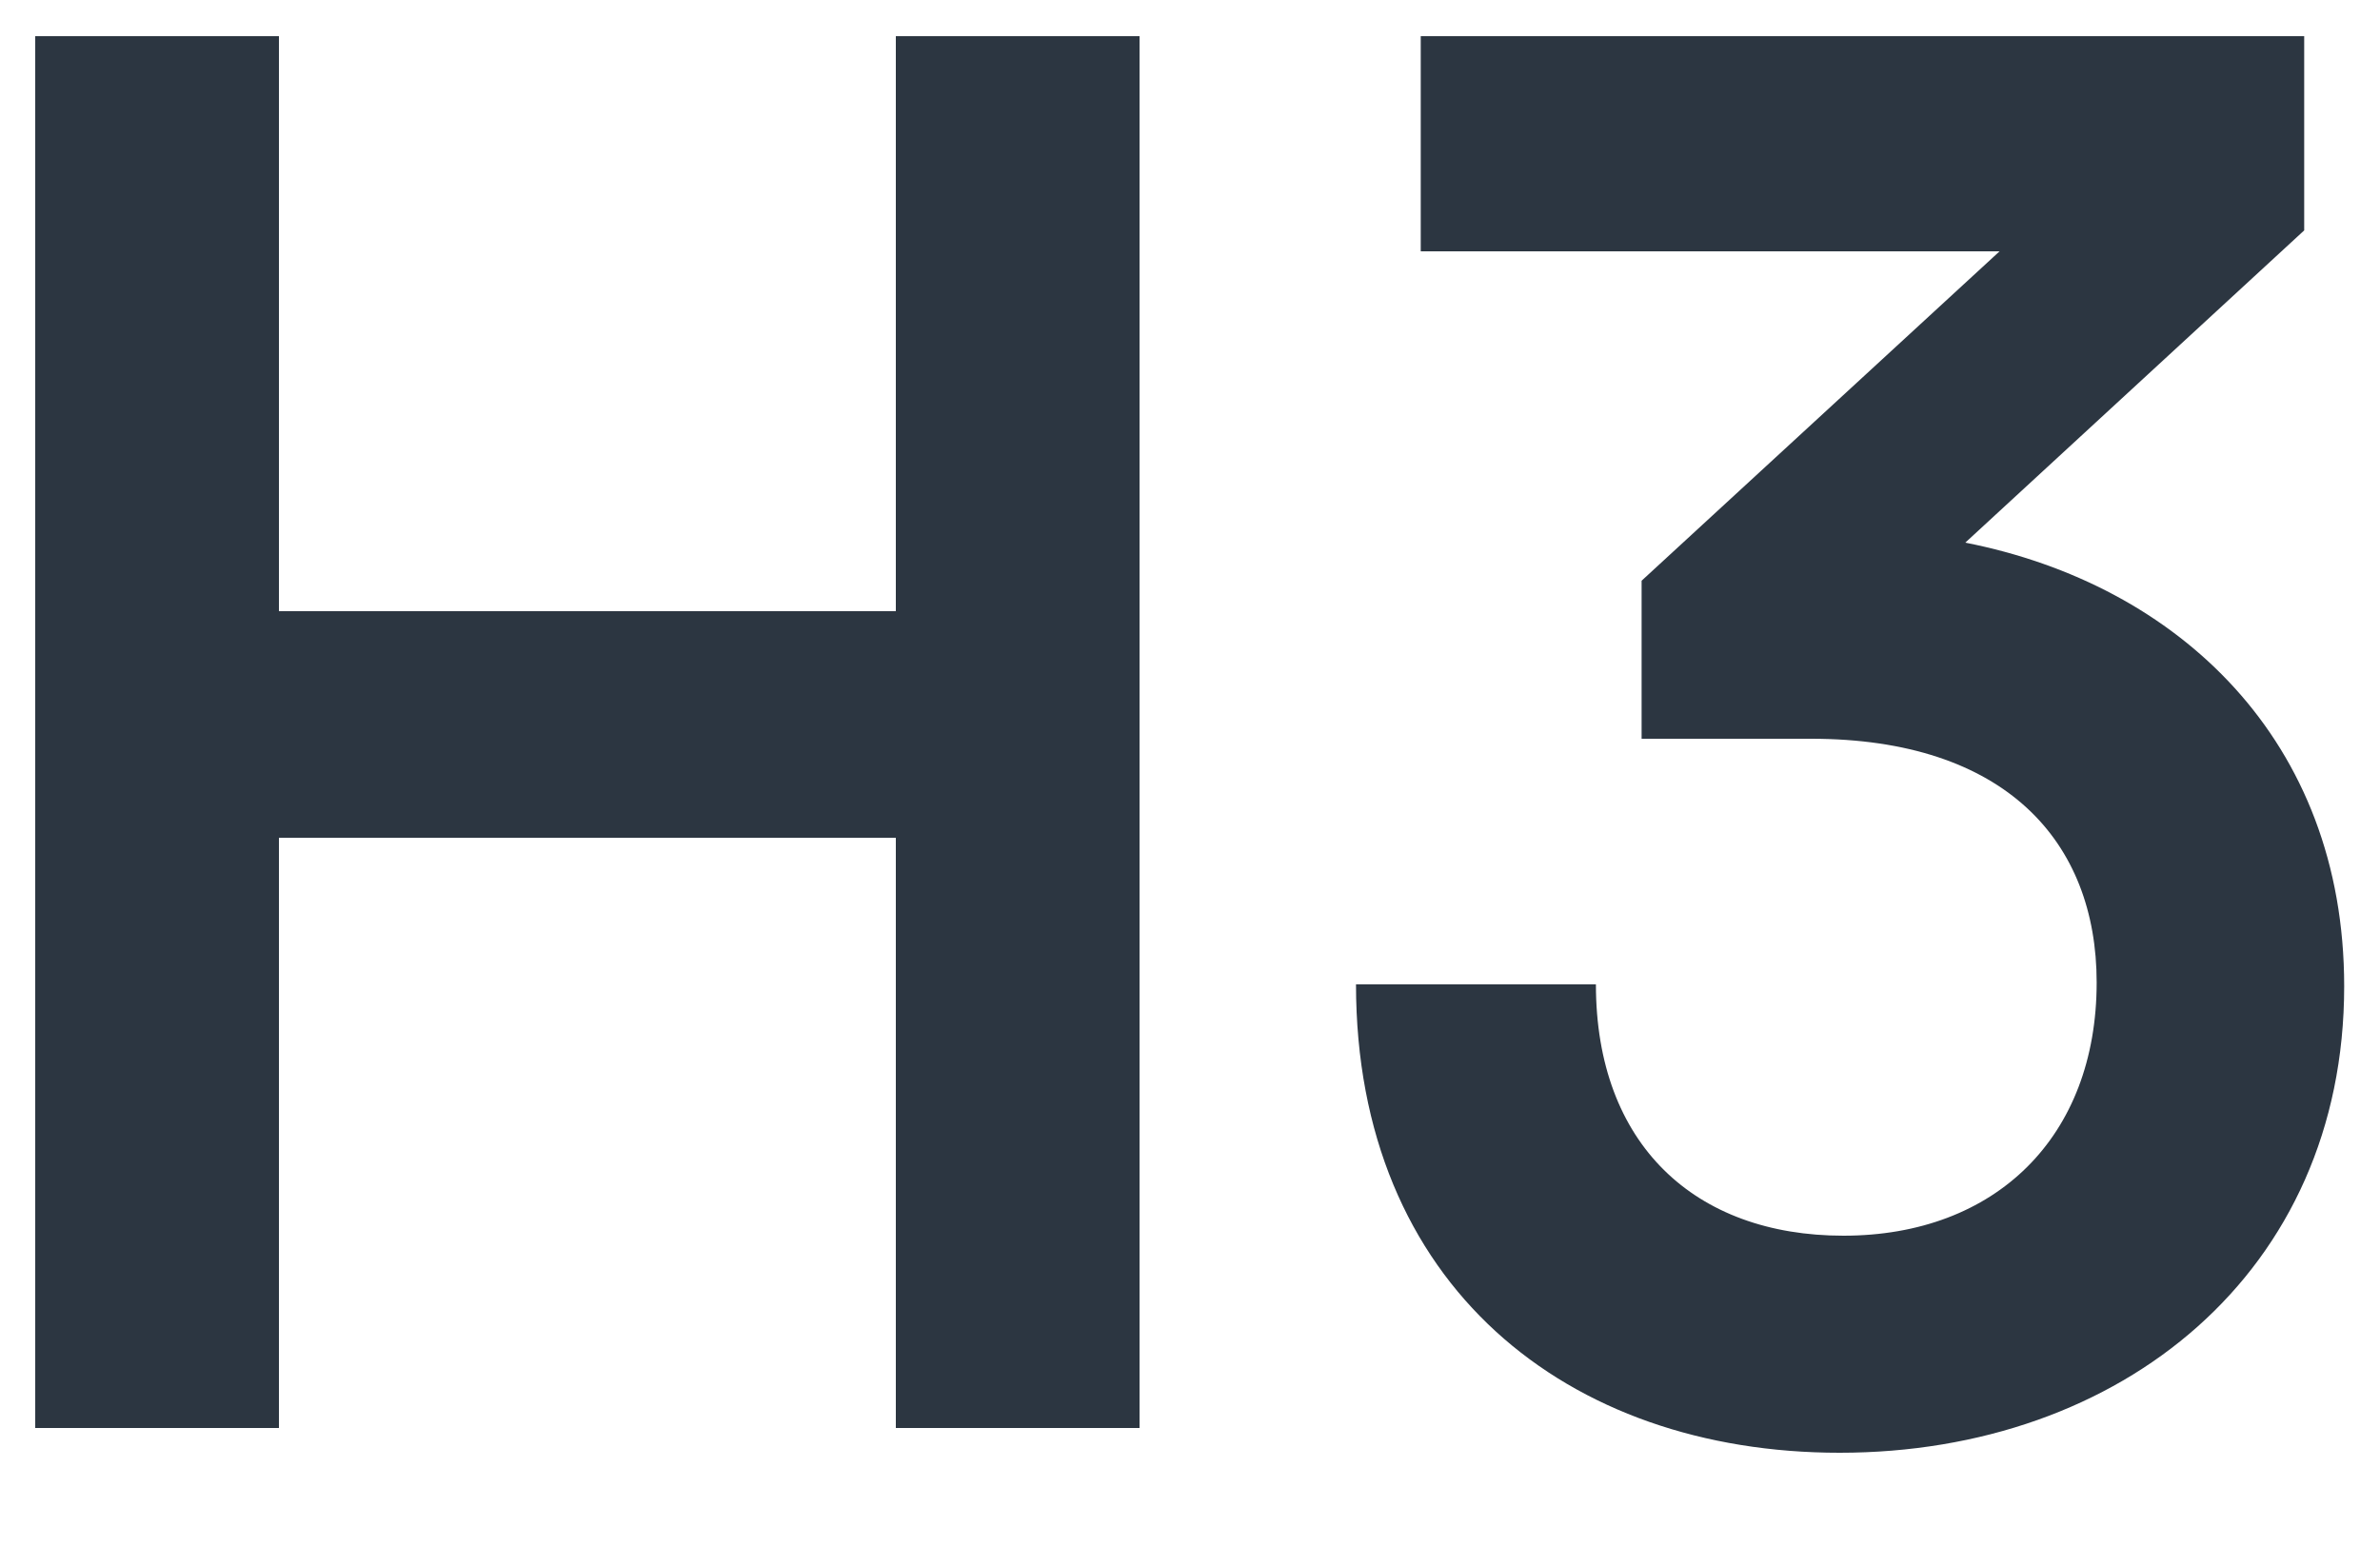
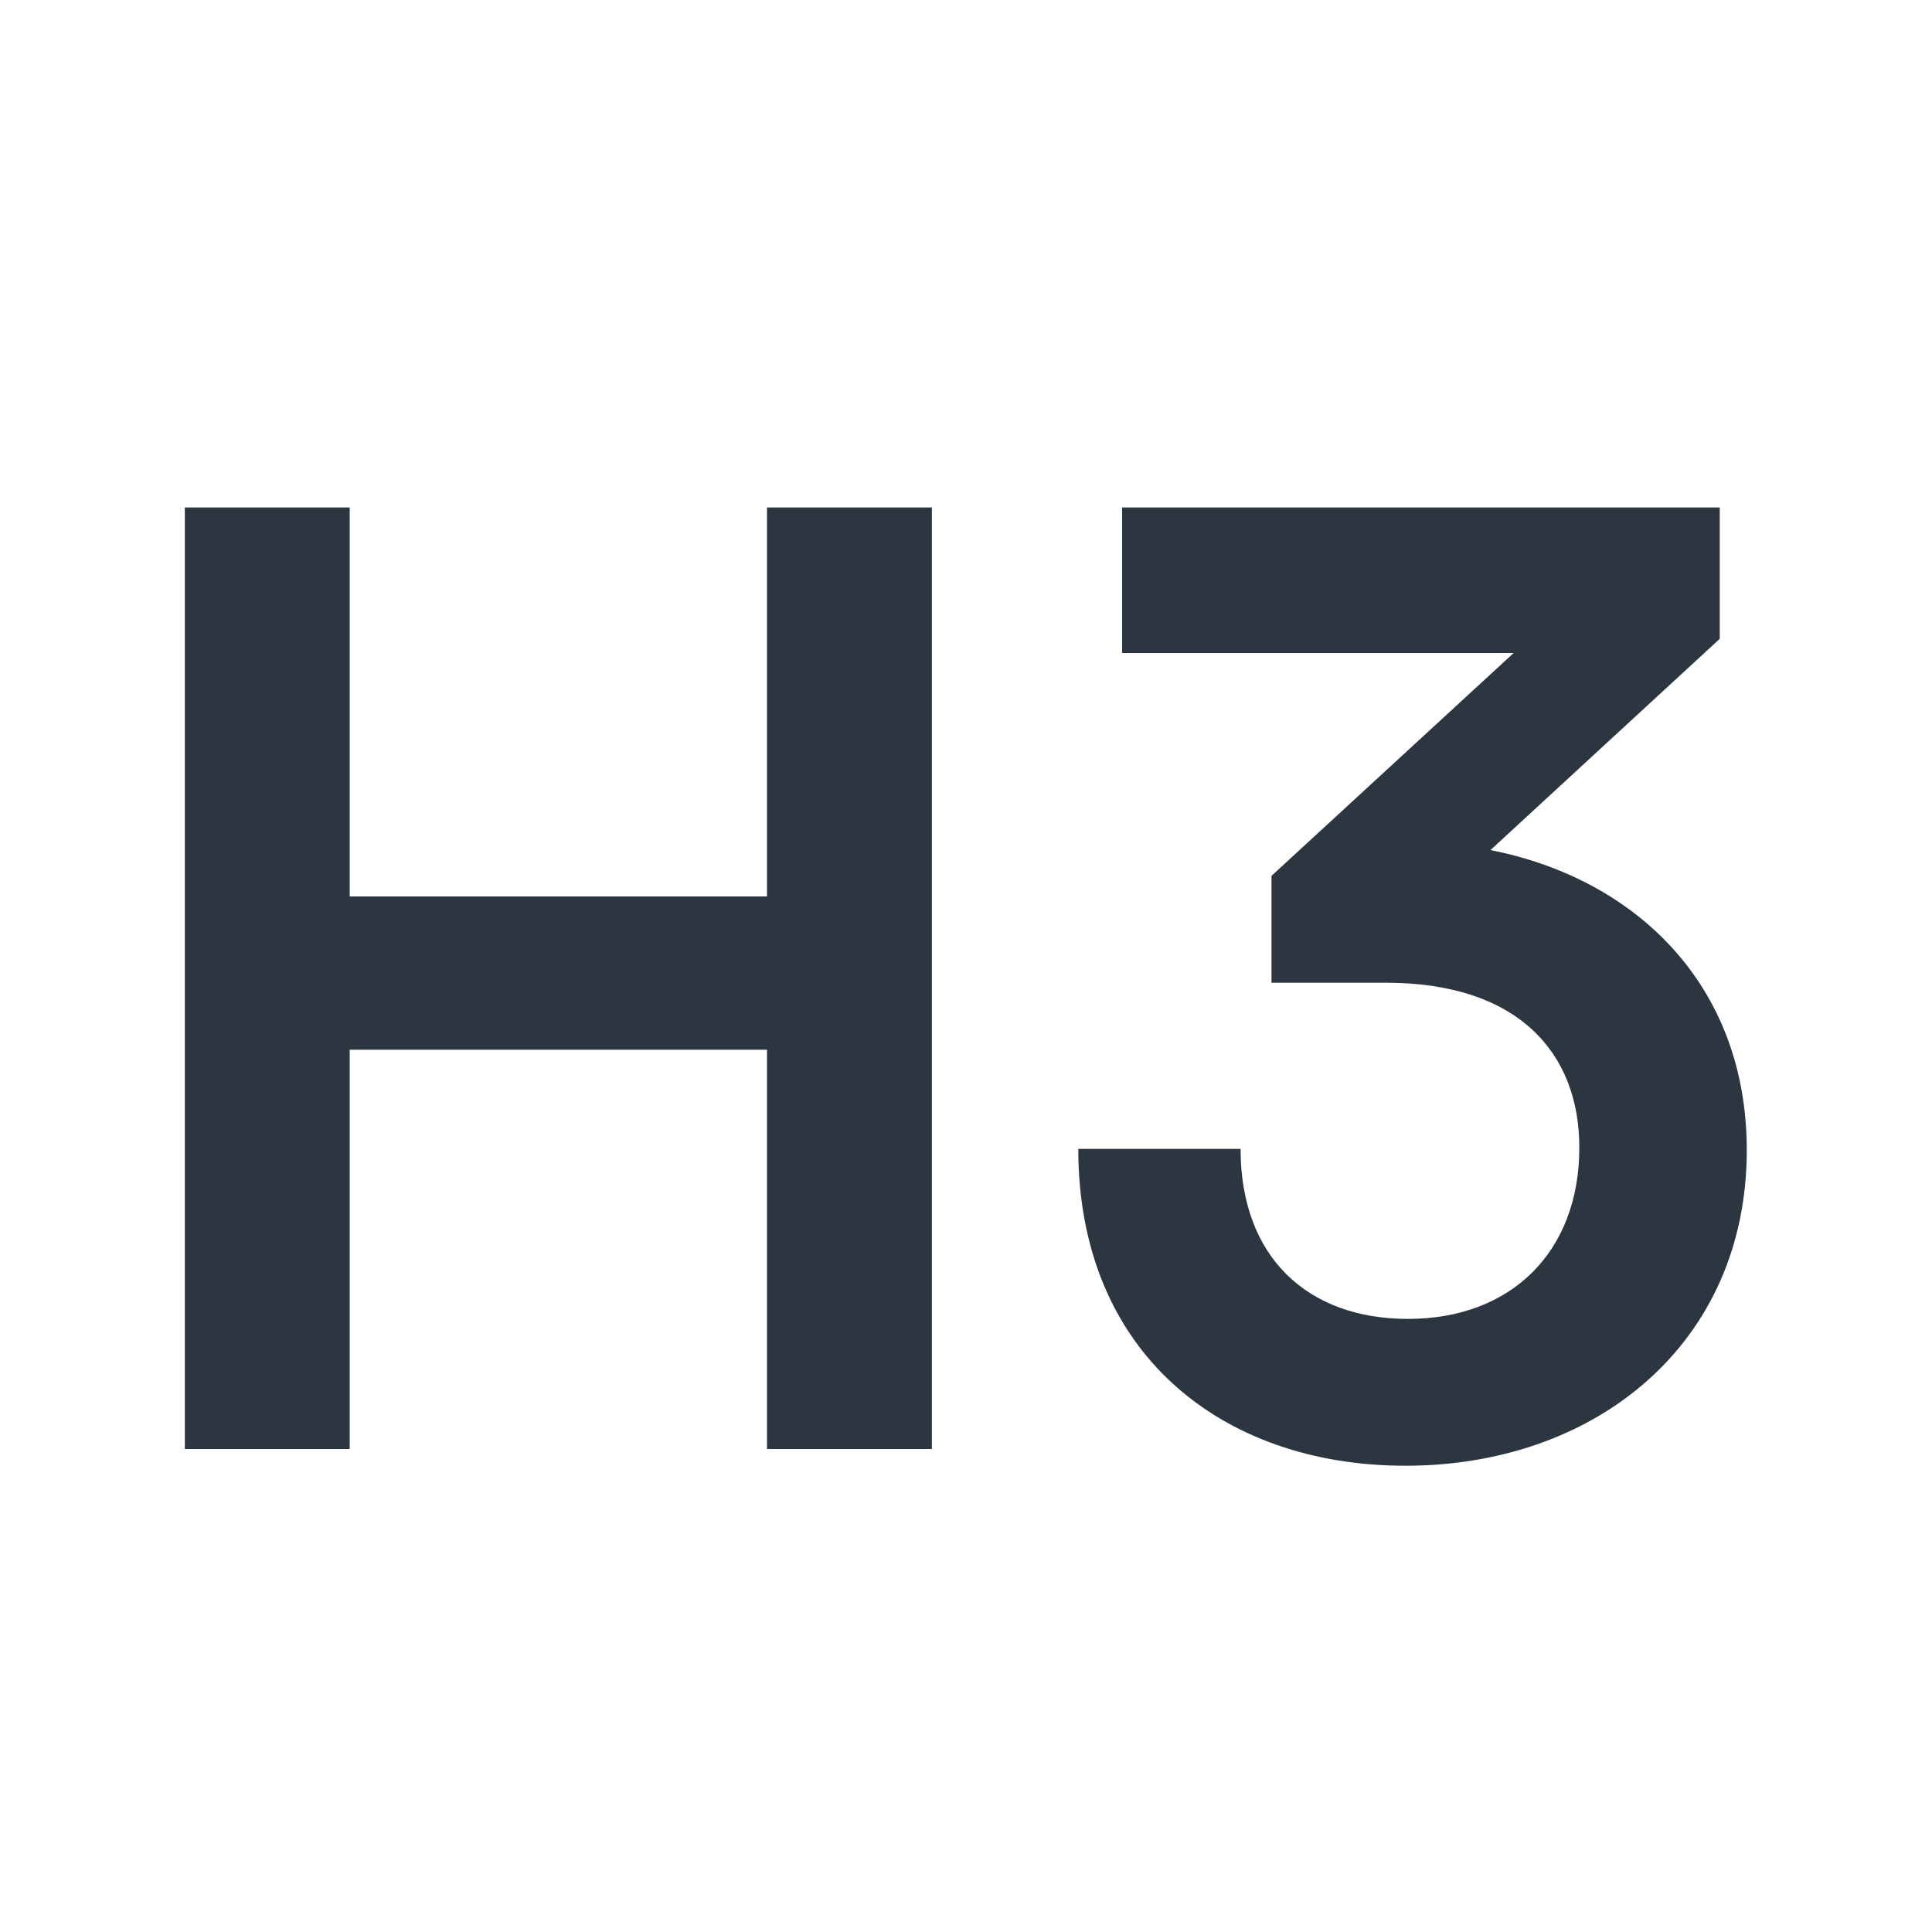
- <svg xmlns="http://www.w3.org/2000/svg" width="20" height="13" viewBox="0 0 20 13" fill="none">
-   <path d="M2.344 12H0.296V0.304H2.344V5.136H7.528V0.304H9.576V12H7.528V7.04H2.344V12ZM15.219 6.208H13.795V4.88L16.803 2.112H11.939V0.304H19.363V1.936L16.515 4.56C18.307 4.912 19.699 6.224 19.699 8.288C19.699 10.688 17.827 12.208 15.459 12.208C13.171 12.208 11.395 10.8 11.395 8.272H13.411C13.411 9.616 14.243 10.384 15.491 10.384C16.771 10.384 17.619 9.552 17.619 8.256C17.619 7.072 16.851 6.208 15.219 6.208Z" fill="#2C3641" />
+ <svg xmlns="http://www.w3.org/2000/svg" width="24" height="24" viewBox="0 0 24 24" fill="none">
+   <path d="M4.344 18H2.296V6.304H4.344V11.136H9.528V6.304H11.576V18H9.528V13.04H4.344V18ZM17.219 12.208H15.795V10.88L18.803 8.112H13.939V6.304H21.363V7.936L18.515 10.56C20.307 10.912 21.699 12.224 21.699 14.288C21.699 16.688 19.827 18.208 17.459 18.208C15.171 18.208 13.395 16.8 13.395 14.272H15.411C15.411 15.616 16.243 16.384 17.491 16.384C18.771 16.384 19.619 15.552 19.619 14.256C19.619 13.072 18.851 12.208 17.219 12.208Z" fill="#2C3641" />
</svg>
